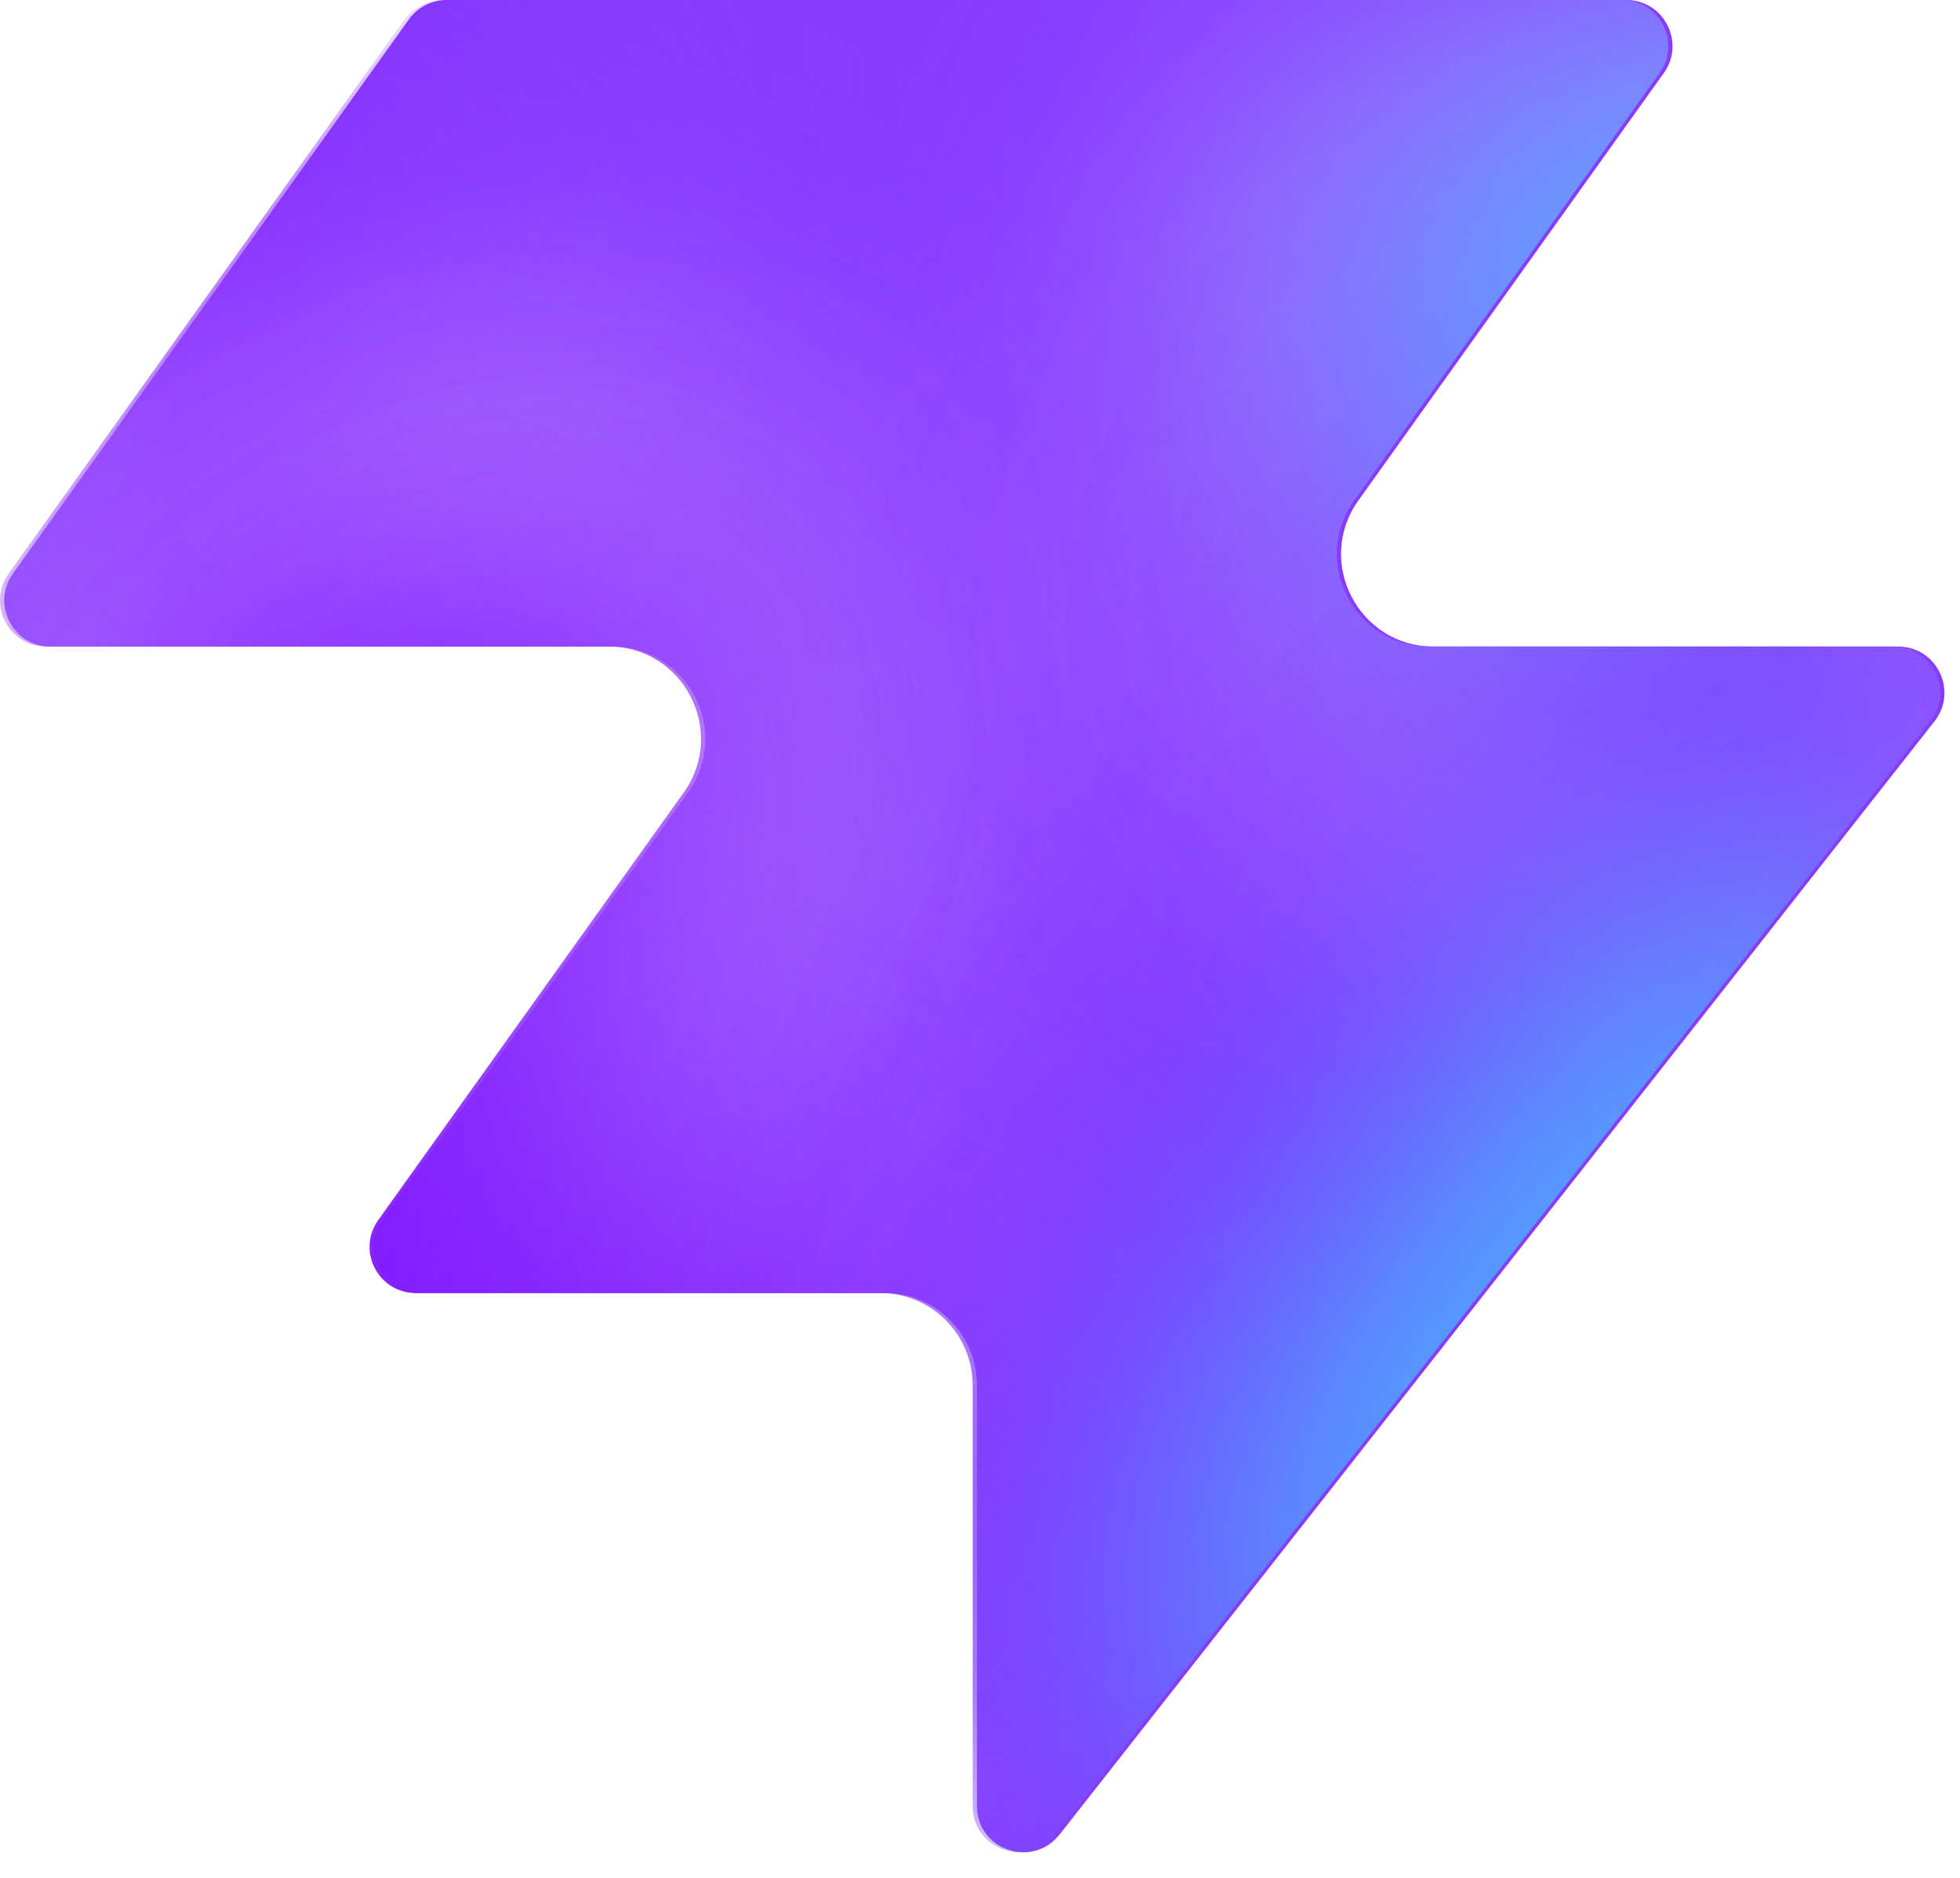
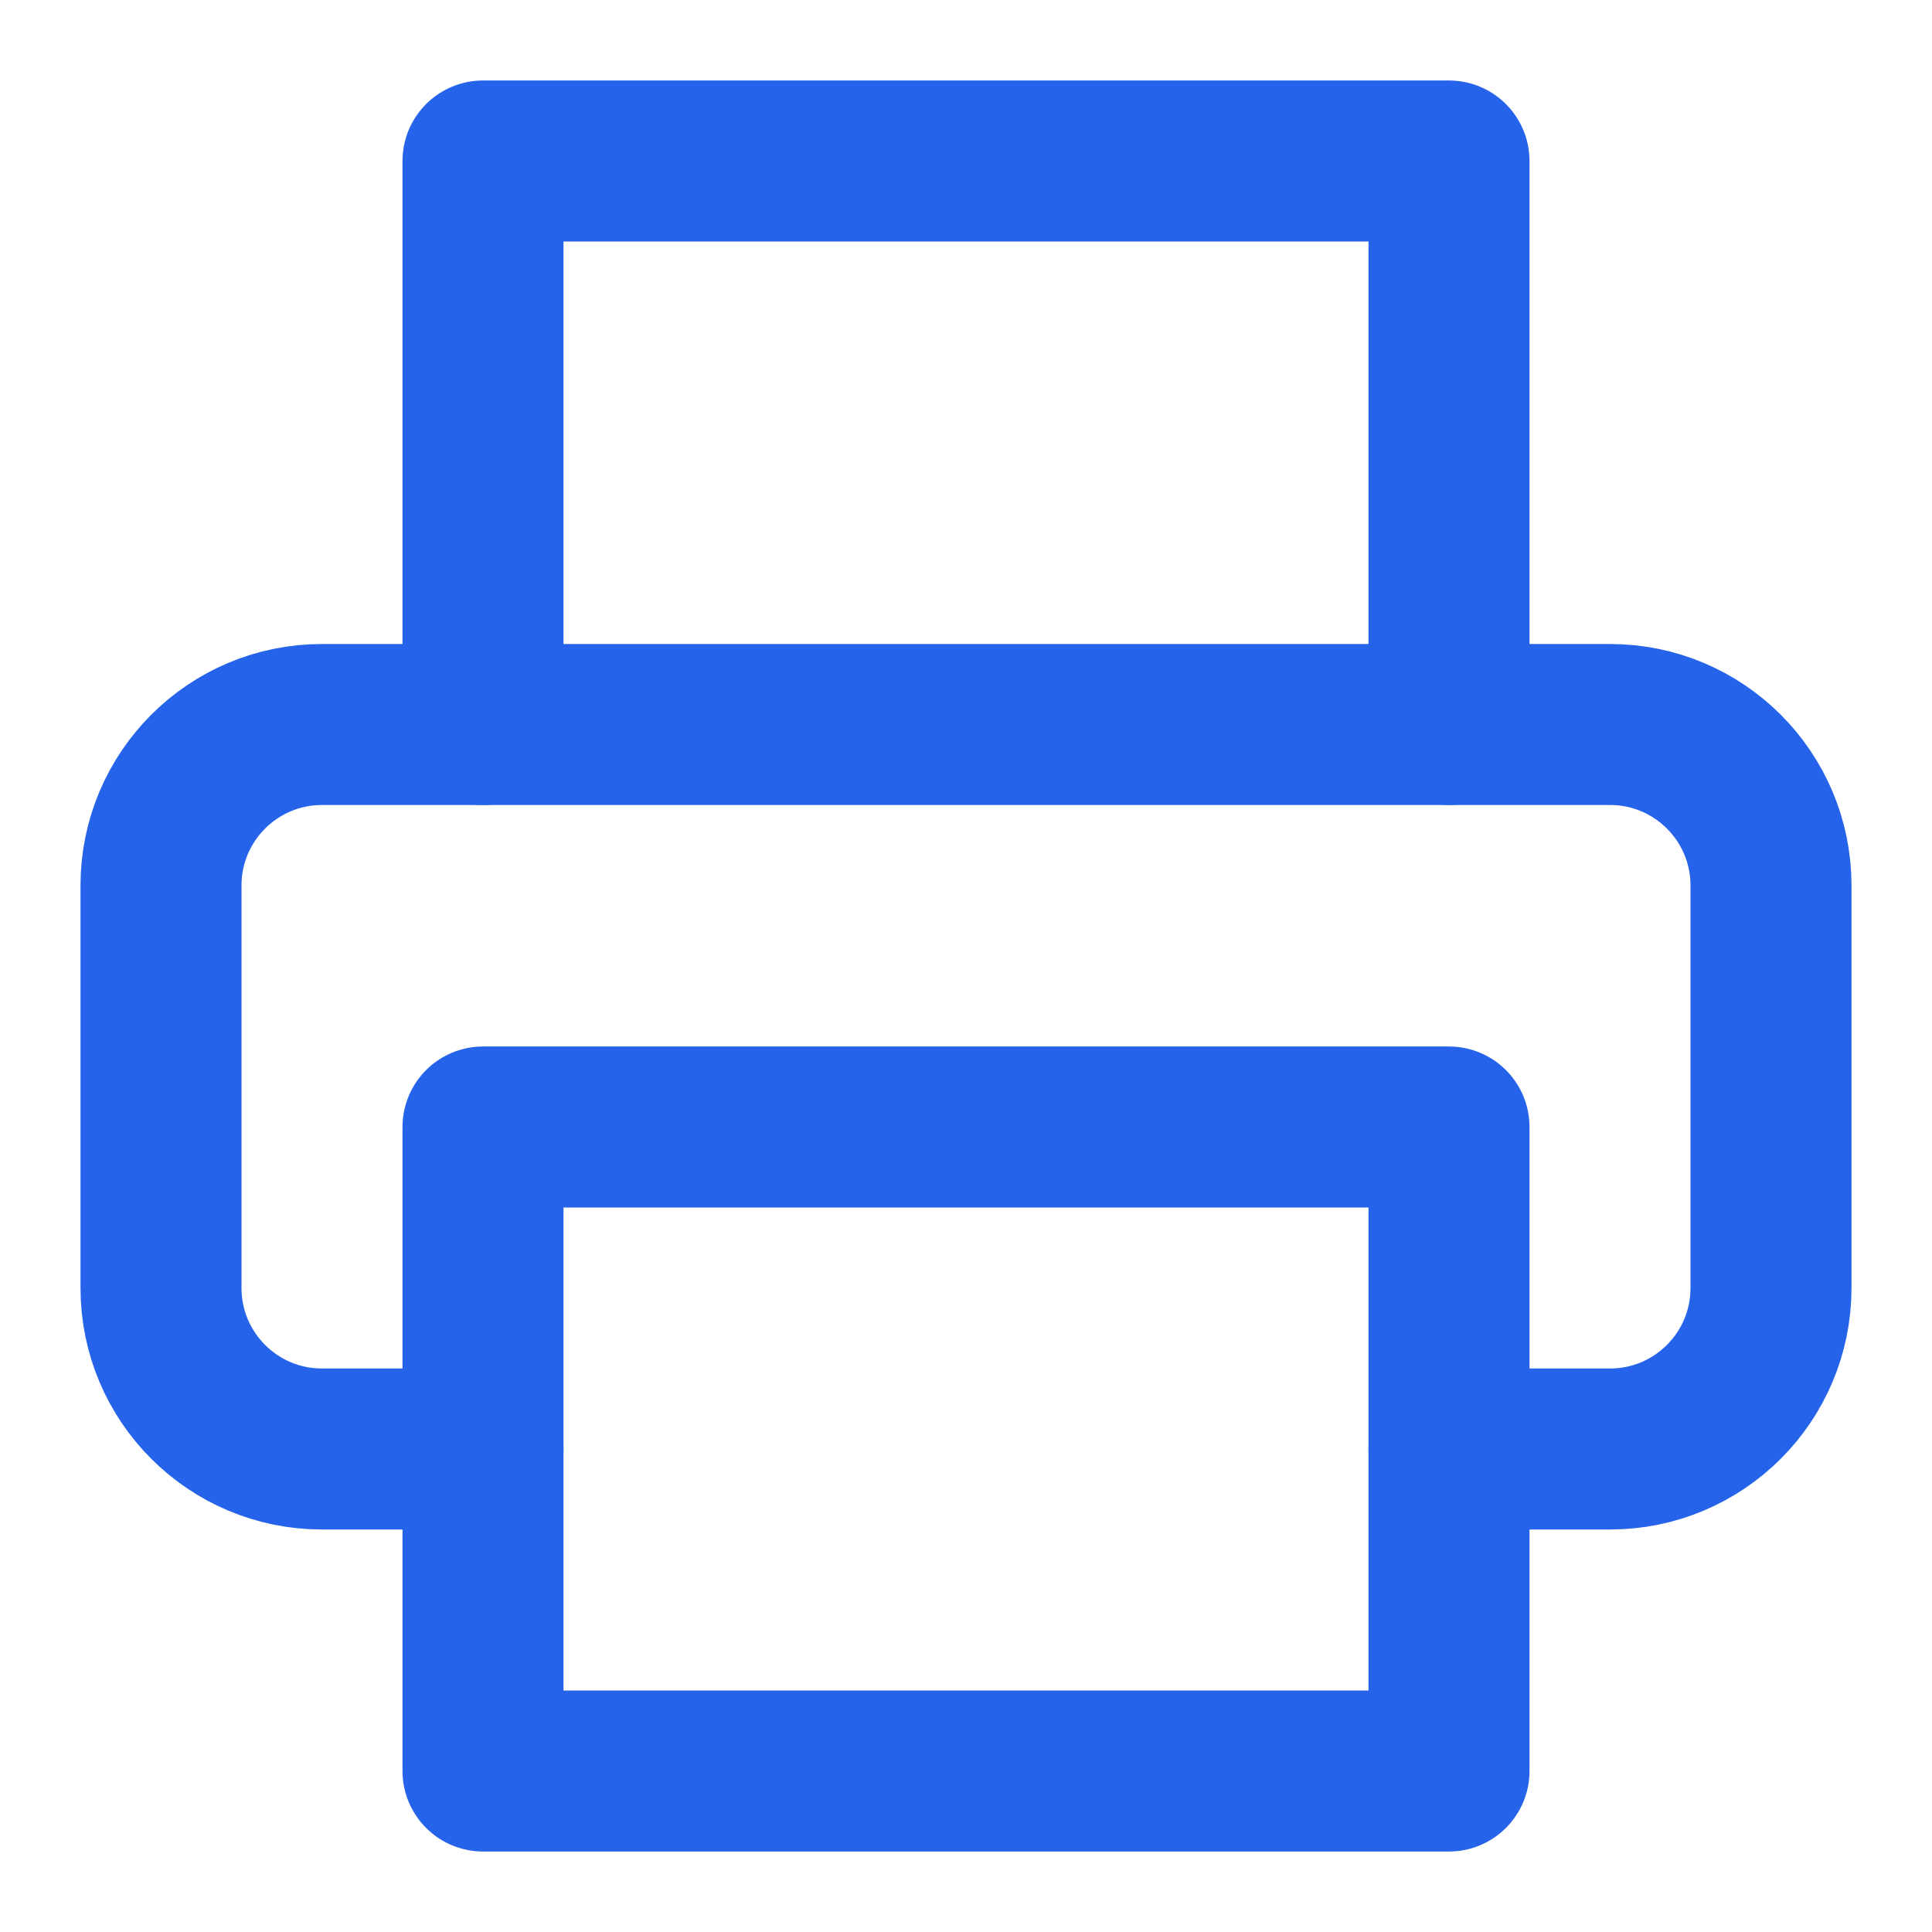
- <svg xmlns="http://www.w3.org/2000/svg" width="48" height="46" fill="none" viewBox="0 0 48 46">
-   <path fill="#863bff" d="M25.946 44.938c-.664.845-2.021.375-2.021-.698V33.937a2.26 2.26 0 0 0-2.262-2.262H10.287c-.92 0-1.456-1.04-.92-1.788l7.48-10.471c1.07-1.497 0-3.578-1.842-3.578H1.237c-.92 0-1.456-1.04-.92-1.788L10.013.474c.214-.297.556-.474.92-.474h28.894c.92 0 1.456 1.04.92 1.788l-7.48 10.471c-1.07 1.498 0 3.579 1.842 3.579h11.377c.943 0 1.473 1.088.89 1.83L25.947 44.94z" style="fill:#863bff;fill:color(display-p3 .525 .23 1);fill-opacity:1" />
-   <mask id="a" width="48" height="46" x="0" y="0" maskUnits="userSpaceOnUse" style="mask-type:alpha">
-     <path fill="#000" d="M25.842 44.938c-.664.844-2.021.375-2.021-.698V33.937a2.26 2.26 0 0 0-2.262-2.262H10.183c-.92 0-1.456-1.04-.92-1.788l7.48-10.471c1.07-1.498 0-3.579-1.842-3.579H1.133c-.92 0-1.456-1.04-.92-1.787L9.91.473c.214-.297.556-.474.92-.474h28.894c.92 0 1.456 1.04.92 1.788l-7.48 10.471c-1.07 1.498 0 3.578 1.842 3.578h11.377c.943 0 1.473 1.088.89 1.832L25.843 44.94z" style="fill:#000;fill-opacity:1" />
-   </mask>
-   <g mask="url(#a)">
-     <g filter="url(#b)">
-       <ellipse cx="5.508" cy="14.704" fill="#ede6ff" rx="5.508" ry="14.704" style="fill:#ede6ff;fill:color(display-p3 .927 .903 1);fill-opacity:1" transform="matrix(.00324 1 1 -.00324 -4.47 31.516)" />
-     </g>
-     <g filter="url(#c)">
-       <ellipse cx="10.399" cy="29.851" fill="#ede6ff" rx="10.399" ry="29.851" style="fill:#ede6ff;fill:color(display-p3 .927 .903 1);fill-opacity:1" transform="matrix(.00324 1 1 -.00324 -39.328 7.883)" />
-     </g>
-     <g filter="url(#d)">
-       <ellipse cx="5.508" cy="30.487" fill="#7e14ff" rx="5.508" ry="30.487" style="fill:#7e14ff;fill:color(display-p3 .492 .077 1);fill-opacity:1" transform="rotate(89.814 -25.913 -14.639)scale(1 -1)" />
-     </g>
-     <g filter="url(#e)">
-       <ellipse cx="5.508" cy="30.599" fill="#7e14ff" rx="5.508" ry="30.599" style="fill:#7e14ff;fill:color(display-p3 .492 .077 1);fill-opacity:1" transform="rotate(89.814 -32.644 -3.334)scale(1 -1)" />
-     </g>
-     <g filter="url(#f)">
-       <ellipse cx="5.508" cy="30.599" fill="#7e14ff" rx="5.508" ry="30.599" style="fill:#7e14ff;fill:color(display-p3 .492 .077 1);fill-opacity:1" transform="matrix(.00324 1 1 -.00324 -34.34 30.47)" />
-     </g>
-     <g filter="url(#g)">
-       <ellipse cx="14.072" cy="22.078" fill="#ede6ff" rx="14.072" ry="22.078" style="fill:#ede6ff;fill:color(display-p3 .927 .903 1);fill-opacity:1" transform="rotate(93.35 24.506 48.493)scale(-1 1)" />
-     </g>
-     <g filter="url(#h)">
-       <ellipse cx="3.47" cy="21.501" fill="#7e14ff" rx="3.47" ry="21.501" style="fill:#7e14ff;fill:color(display-p3 .492 .077 1);fill-opacity:1" transform="rotate(89.009 28.708 47.59)scale(-1 1)" />
-     </g>
-     <g filter="url(#i)">
-       <ellipse cx="3.47" cy="21.501" fill="#7e14ff" rx="3.47" ry="21.501" style="fill:#7e14ff;fill:color(display-p3 .492 .077 1);fill-opacity:1" transform="rotate(89.009 28.708 47.59)scale(-1 1)" />
-     </g>
-     <g filter="url(#j)">
-       <ellipse cx=".387" cy="8.972" fill="#7e14ff" rx="4.407" ry="29.108" style="fill:#7e14ff;fill:color(display-p3 .492 .077 1);fill-opacity:1" transform="rotate(39.51 .387 8.972)" />
-     </g>
-     <g filter="url(#k)">
-       <ellipse cx="47.523" cy="-6.092" fill="#7e14ff" rx="4.407" ry="29.108" style="fill:#7e14ff;fill:color(display-p3 .492 .077 1);fill-opacity:1" transform="rotate(37.892 47.523 -6.092)" />
-     </g>
-     <g filter="url(#l)">
-       <ellipse cx="41.412" cy="6.333" fill="#47bfff" rx="5.971" ry="9.665" style="fill:#47bfff;fill:color(display-p3 .28 .748 1);fill-opacity:1" transform="rotate(37.892 41.412 6.333)" />
-     </g>
-     <g filter="url(#m)">
-       <ellipse cx="-1.879" cy="38.332" fill="#7e14ff" rx="4.407" ry="29.108" style="fill:#7e14ff;fill:color(display-p3 .492 .077 1);fill-opacity:1" transform="rotate(37.892 -1.88 38.332)" />
-     </g>
-     <g filter="url(#n)">
-       <ellipse cx="-1.879" cy="38.332" fill="#7e14ff" rx="4.407" ry="29.108" style="fill:#7e14ff;fill:color(display-p3 .492 .077 1);fill-opacity:1" transform="rotate(37.892 -1.88 38.332)" />
-     </g>
-     <g filter="url(#o)">
-       <ellipse cx="35.651" cy="29.907" fill="#7e14ff" rx="4.407" ry="29.108" style="fill:#7e14ff;fill:color(display-p3 .492 .077 1);fill-opacity:1" transform="rotate(37.892 35.651 29.907)" />
-     </g>
-     <g filter="url(#p)">
-       <ellipse cx="38.418" cy="32.4" fill="#47bfff" rx="5.971" ry="15.297" style="fill:#47bfff;fill:color(display-p3 .28 .748 1);fill-opacity:1" transform="rotate(37.892 38.418 32.4)" />
-     </g>
-   </g>
-   <defs>
-     <filter id="b" width="60.045" height="41.654" x="-19.77" y="16.149" color-interpolation-filters="sRGB" filterUnits="userSpaceOnUse">
-       <feFlood flood-opacity="0" result="BackgroundImageFix" />
-       <feBlend in="SourceGraphic" in2="BackgroundImageFix" result="shape" />
-       <feGaussianBlur result="effect1_foregroundBlur_2002_17158" stdDeviation="7.659" />
-     </filter>
-     <filter id="c" width="90.34" height="51.437" x="-54.613" y="-7.533" color-interpolation-filters="sRGB" filterUnits="userSpaceOnUse">
-       <feFlood flood-opacity="0" result="BackgroundImageFix" />
-       <feBlend in="SourceGraphic" in2="BackgroundImageFix" result="shape" />
-       <feGaussianBlur result="effect1_foregroundBlur_2002_17158" stdDeviation="7.659" />
-     </filter>
-     <filter id="d" width="79.355" height="29.4" x="-49.64" y="2.03" color-interpolation-filters="sRGB" filterUnits="userSpaceOnUse">
-       <feFlood flood-opacity="0" result="BackgroundImageFix" />
-       <feBlend in="SourceGraphic" in2="BackgroundImageFix" result="shape" />
-       <feGaussianBlur result="effect1_foregroundBlur_2002_17158" stdDeviation="4.596" />
-     </filter>
-     <filter id="e" width="79.579" height="29.4" x="-45.045" y="20.029" color-interpolation-filters="sRGB" filterUnits="userSpaceOnUse">
-       <feFlood flood-opacity="0" result="BackgroundImageFix" />
-       <feBlend in="SourceGraphic" in2="BackgroundImageFix" result="shape" />
-       <feGaussianBlur result="effect1_foregroundBlur_2002_17158" stdDeviation="4.596" />
-     </filter>
-     <filter id="f" width="79.579" height="29.4" x="-43.513" y="21.178" color-interpolation-filters="sRGB" filterUnits="userSpaceOnUse">
-       <feFlood flood-opacity="0" result="BackgroundImageFix" />
-       <feBlend in="SourceGraphic" in2="BackgroundImageFix" result="shape" />
-       <feGaussianBlur result="effect1_foregroundBlur_2002_17158" stdDeviation="4.596" />
-     </filter>
-     <filter id="g" width="74.749" height="58.852" x="15.756" y="-17.901" color-interpolation-filters="sRGB" filterUnits="userSpaceOnUse">
-       <feFlood flood-opacity="0" result="BackgroundImageFix" />
-       <feBlend in="SourceGraphic" in2="BackgroundImageFix" result="shape" />
-       <feGaussianBlur result="effect1_foregroundBlur_2002_17158" stdDeviation="7.659" />
-     </filter>
-     <filter id="h" width="61.377" height="25.362" x="23.548" y="2.284" color-interpolation-filters="sRGB" filterUnits="userSpaceOnUse">
-       <feFlood flood-opacity="0" result="BackgroundImageFix" />
-       <feBlend in="SourceGraphic" in2="BackgroundImageFix" result="shape" />
-       <feGaussianBlur result="effect1_foregroundBlur_2002_17158" stdDeviation="4.596" />
-     </filter>
-     <filter id="i" width="61.377" height="25.362" x="23.548" y="2.284" color-interpolation-filters="sRGB" filterUnits="userSpaceOnUse">
-       <feFlood flood-opacity="0" result="BackgroundImageFix" />
-       <feBlend in="SourceGraphic" in2="BackgroundImageFix" result="shape" />
-       <feGaussianBlur result="effect1_foregroundBlur_2002_17158" stdDeviation="4.596" />
-     </filter>
-     <filter id="j" width="56.045" height="63.649" x="-27.636" y="-22.853" color-interpolation-filters="sRGB" filterUnits="userSpaceOnUse">
-       <feFlood flood-opacity="0" result="BackgroundImageFix" />
-       <feBlend in="SourceGraphic" in2="BackgroundImageFix" result="shape" />
-       <feGaussianBlur result="effect1_foregroundBlur_2002_17158" stdDeviation="4.596" />
-     </filter>
-     <filter id="k" width="54.814" height="64.646" x="20.116" y="-38.415" color-interpolation-filters="sRGB" filterUnits="userSpaceOnUse">
-       <feFlood flood-opacity="0" result="BackgroundImageFix" />
-       <feBlend in="SourceGraphic" in2="BackgroundImageFix" result="shape" />
-       <feGaussianBlur result="effect1_foregroundBlur_2002_17158" stdDeviation="4.596" />
-     </filter>
-     <filter id="l" width="33.541" height="35.313" x="24.641" y="-11.323" color-interpolation-filters="sRGB" filterUnits="userSpaceOnUse">
-       <feFlood flood-opacity="0" result="BackgroundImageFix" />
-       <feBlend in="SourceGraphic" in2="BackgroundImageFix" result="shape" />
-       <feGaussianBlur result="effect1_foregroundBlur_2002_17158" stdDeviation="4.596" />
-     </filter>
-     <filter id="m" width="54.814" height="64.646" x="-29.286" y="6.009" color-interpolation-filters="sRGB" filterUnits="userSpaceOnUse">
-       <feFlood flood-opacity="0" result="BackgroundImageFix" />
-       <feBlend in="SourceGraphic" in2="BackgroundImageFix" result="shape" />
-       <feGaussianBlur result="effect1_foregroundBlur_2002_17158" stdDeviation="4.596" />
-     </filter>
-     <filter id="n" width="54.814" height="64.646" x="-29.286" y="6.009" color-interpolation-filters="sRGB" filterUnits="userSpaceOnUse">
-       <feFlood flood-opacity="0" result="BackgroundImageFix" />
-       <feBlend in="SourceGraphic" in2="BackgroundImageFix" result="shape" />
-       <feGaussianBlur result="effect1_foregroundBlur_2002_17158" stdDeviation="4.596" />
-     </filter>
-     <filter id="o" width="54.814" height="64.646" x="8.244" y="-2.416" color-interpolation-filters="sRGB" filterUnits="userSpaceOnUse">
-       <feFlood flood-opacity="0" result="BackgroundImageFix" />
-       <feBlend in="SourceGraphic" in2="BackgroundImageFix" result="shape" />
-       <feGaussianBlur result="effect1_foregroundBlur_2002_17158" stdDeviation="4.596" />
-     </filter>
-     <filter id="p" width="39.409" height="43.623" x="18.713" y="10.588" color-interpolation-filters="sRGB" filterUnits="userSpaceOnUse">
-       <feFlood flood-opacity="0" result="BackgroundImageFix" />
-       <feBlend in="SourceGraphic" in2="BackgroundImageFix" result="shape" />
-       <feGaussianBlur result="effect1_foregroundBlur_2002_17158" stdDeviation="4.596" />
-     </filter>
-   </defs>
+ <svg xmlns="http://www.w3.org/2000/svg" width="32" height="32" viewBox="0 0 24 24" fill="none" stroke="#2563eb" stroke-width="2" stroke-linecap="round" stroke-linejoin="round">
+   <polyline points="6 9 6 2 18 2 18 9" />
+   <path d="M6 18H4a2 2 0 0 1-2-2v-5a2 2 0 0 1 2-2h16a2 2 0 0 1 2 2v5a2 2 0 0 1-2 2h-2" />
+   <rect x="6" y="14" width="12" height="8" />
</svg>
